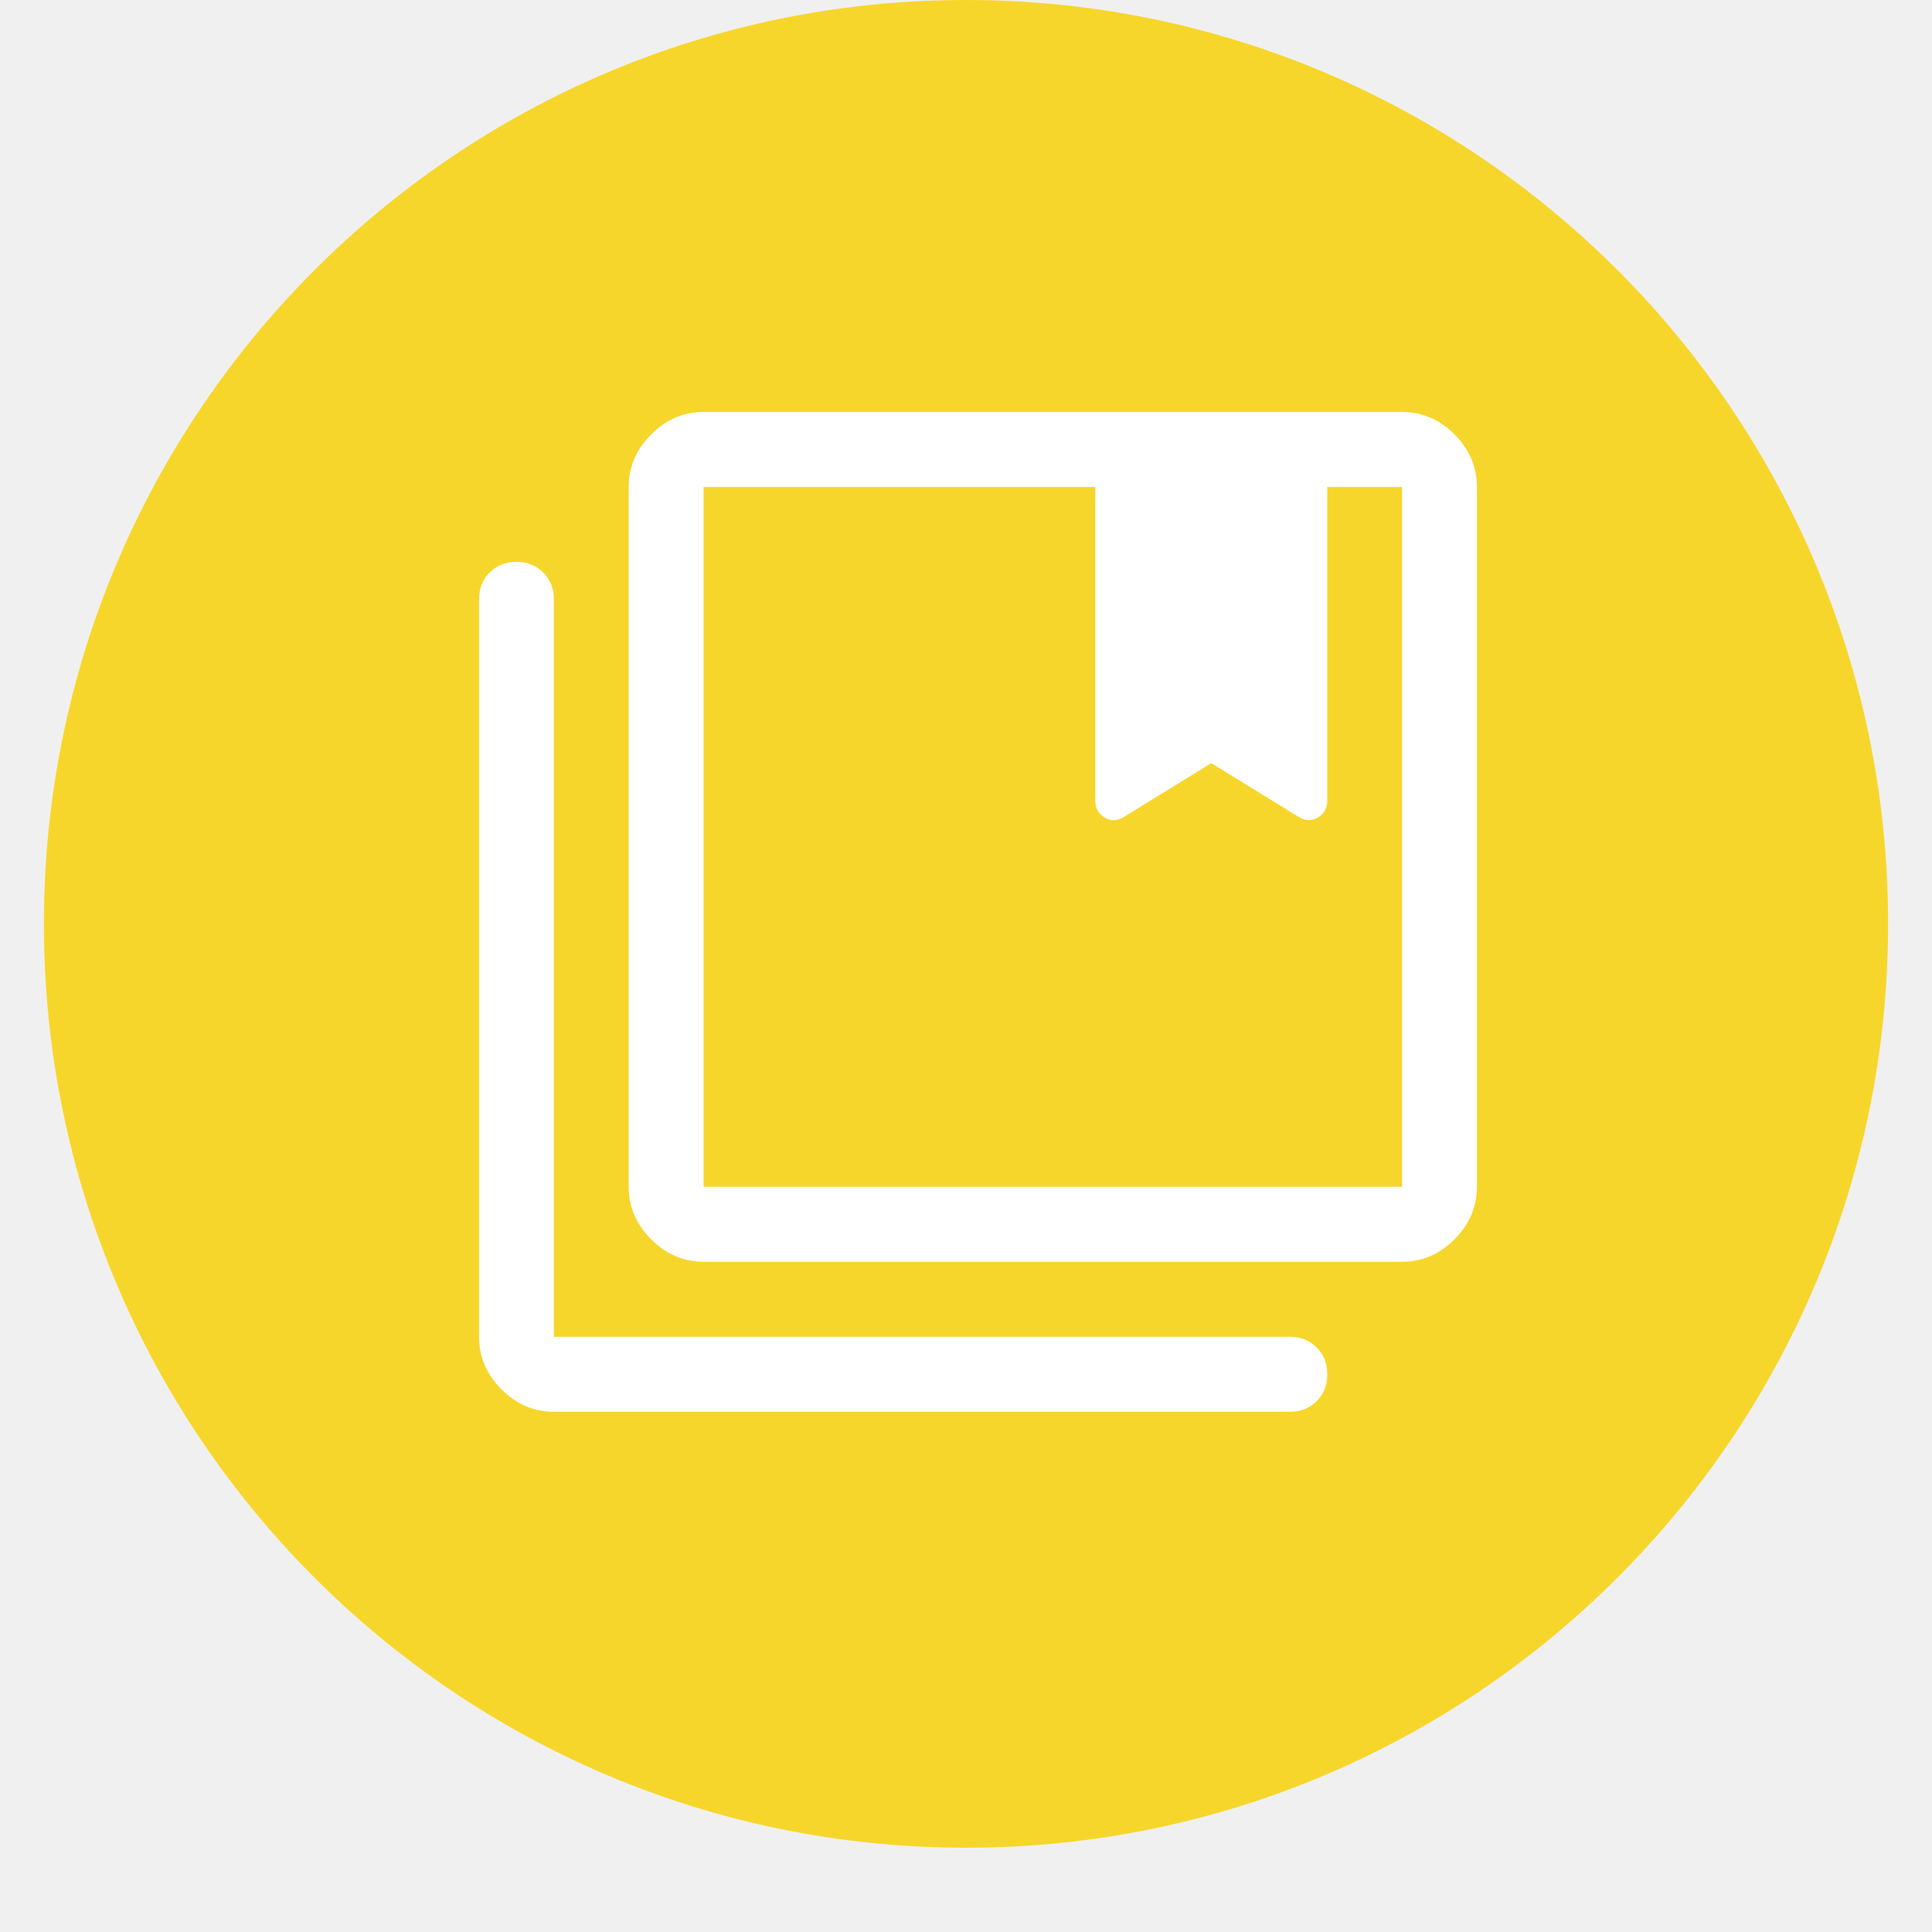
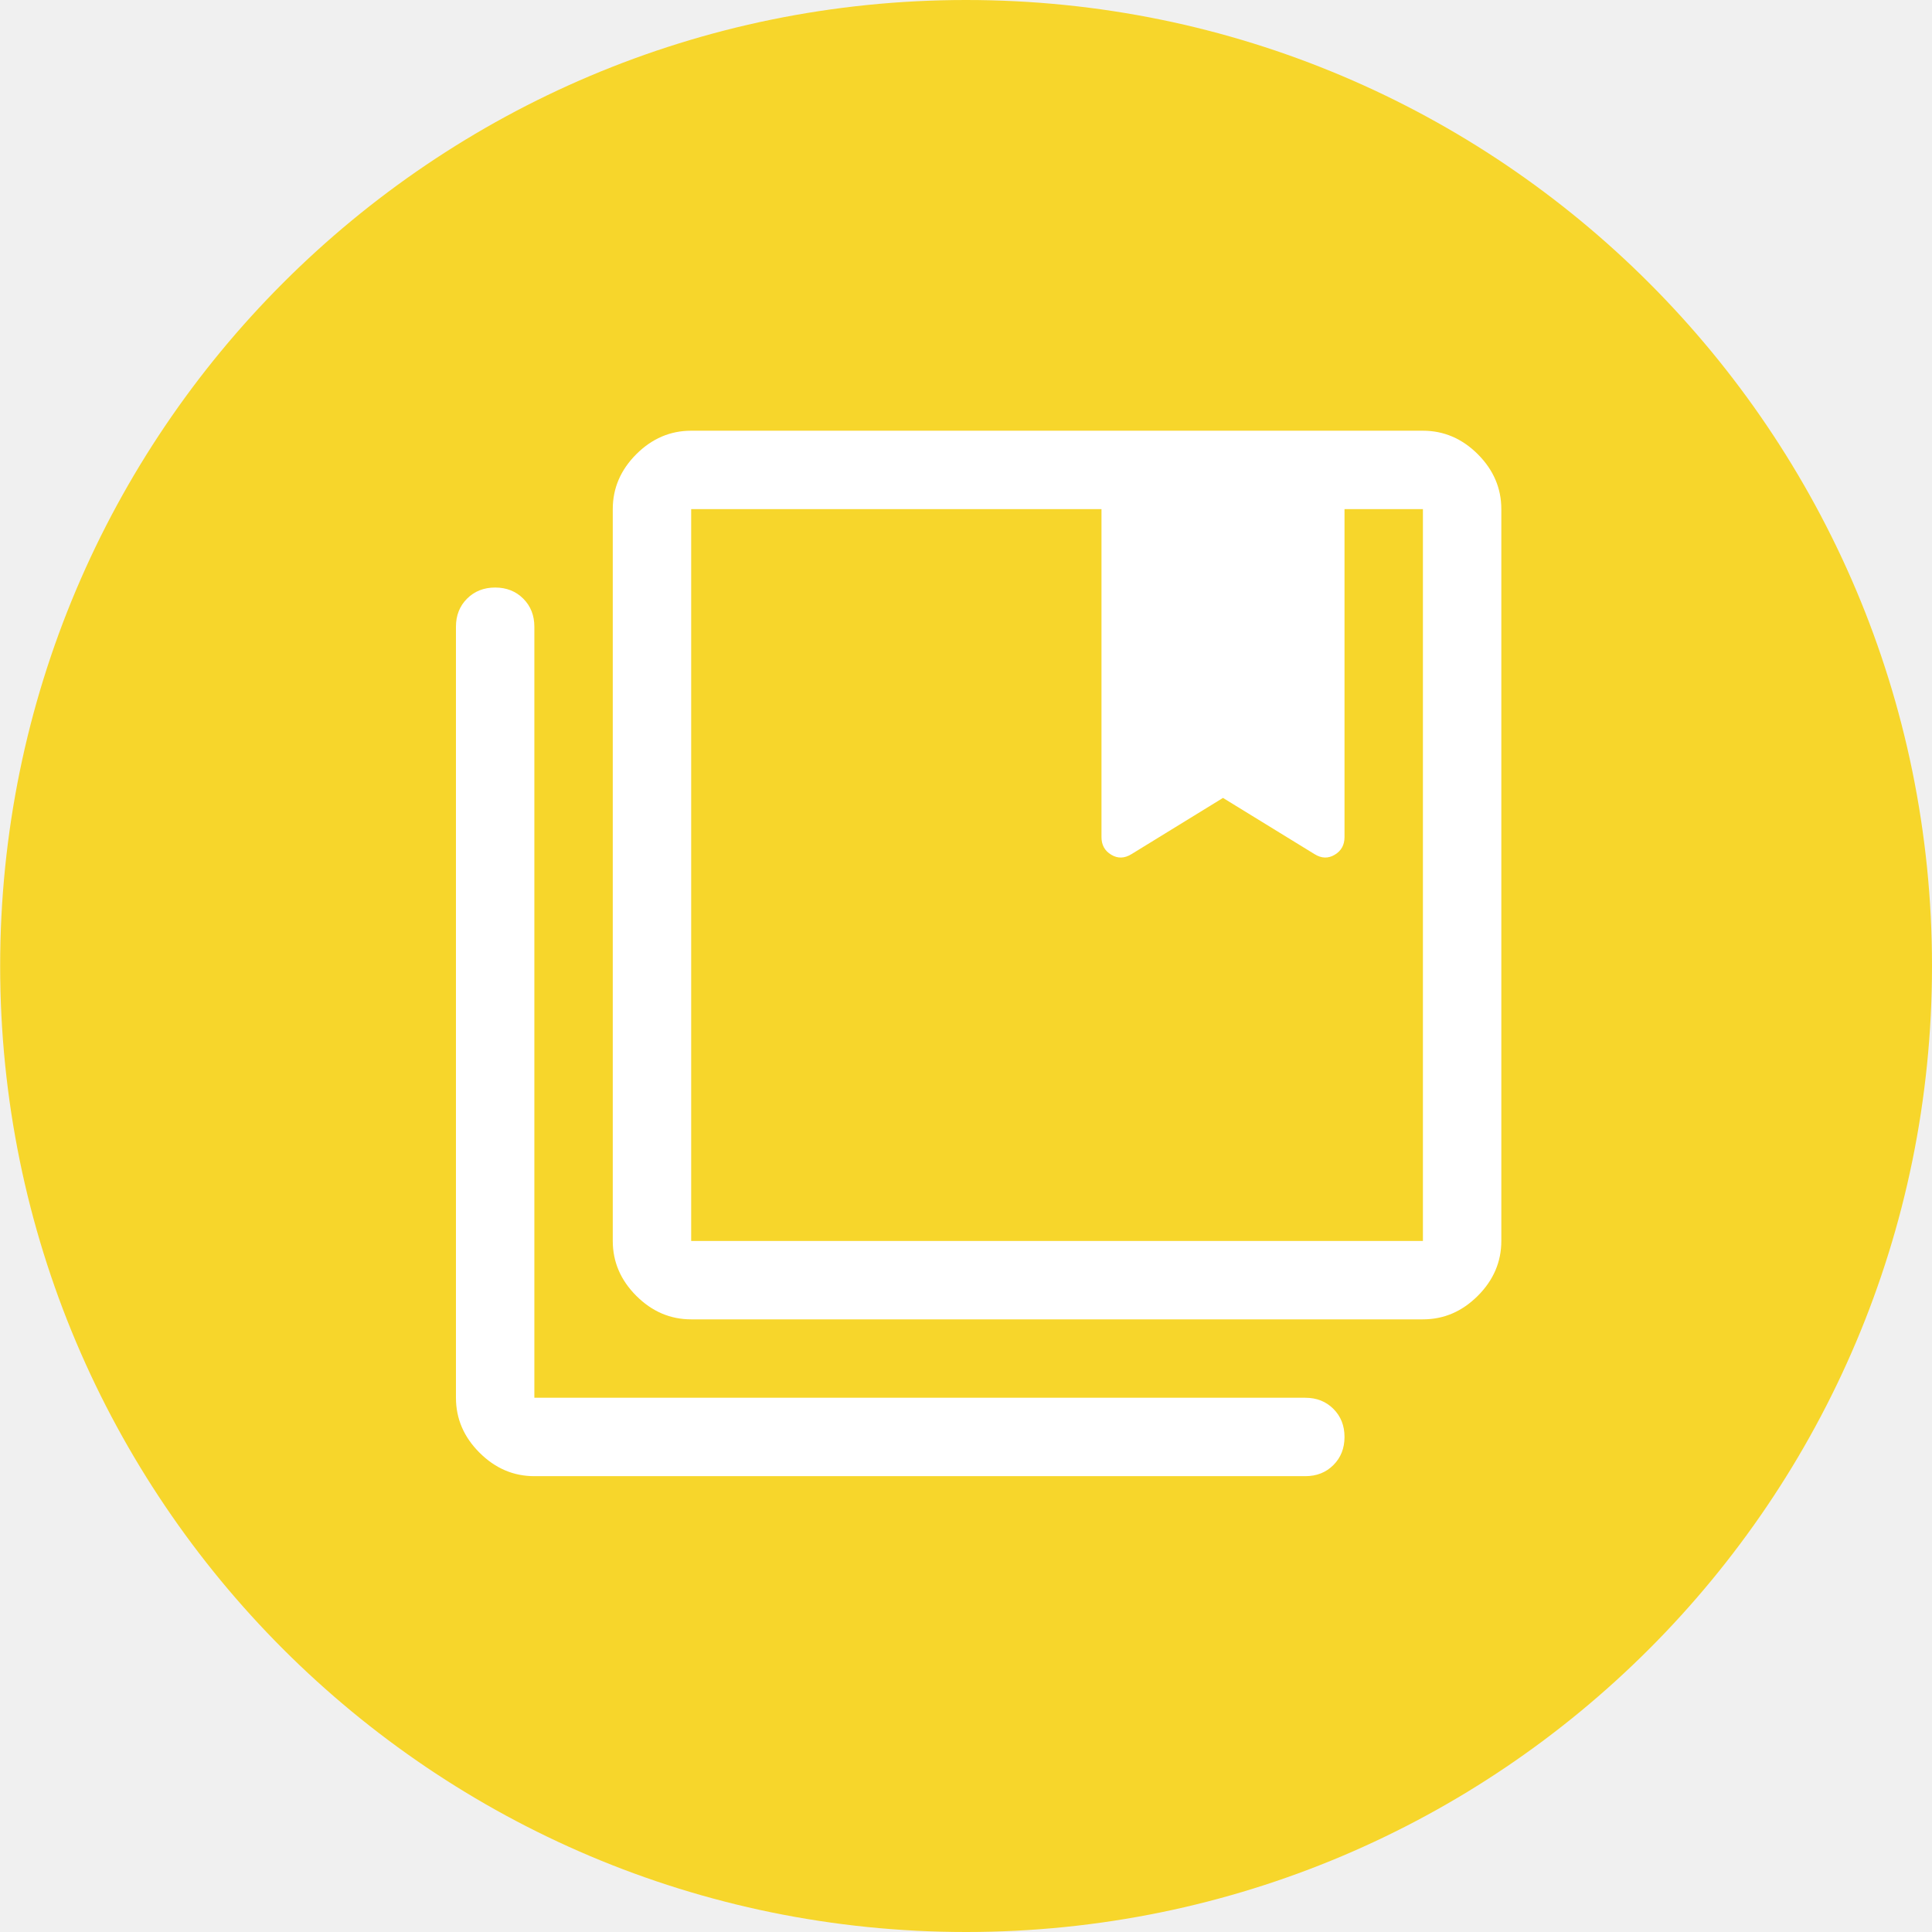
- <svg xmlns="http://www.w3.org/2000/svg" width="49" height="49" viewBox="0 0 21 22" fill="none">
-   <ellipse cx="10.5" cy="10.52" rx="10.5" ry="10.52" fill="#F7D62B" />
-   <path d="M7.512 13.514H15.466V5.545H14.614V9.117C14.614 9.202 14.578 9.266 14.507 9.309C14.436 9.352 14.363 9.349 14.287 9.302L13.293 8.69L12.299 9.302C12.223 9.349 12.149 9.352 12.078 9.309C12.007 9.266 11.972 9.202 11.972 9.117V5.545H7.512V13.514ZM7.512 14.368C7.284 14.368 7.085 14.283 6.915 14.112C6.744 13.941 6.659 13.742 6.659 13.514V5.545C6.659 5.317 6.744 5.118 6.915 4.947C7.085 4.776 7.284 4.691 7.512 4.691H15.466C15.693 4.691 15.892 4.776 16.063 4.947C16.233 5.118 16.318 5.317 16.318 5.545V13.514C16.318 13.742 16.233 13.941 16.063 14.112C15.892 14.283 15.693 14.368 15.466 14.368H7.512ZM5.807 16.076C5.58 16.076 5.381 15.991 5.21 15.82C5.04 15.649 4.955 15.45 4.955 15.222V6.825C4.955 6.702 4.995 6.6 5.075 6.519C5.156 6.439 5.258 6.398 5.381 6.398C5.504 6.398 5.606 6.439 5.686 6.519C5.767 6.6 5.807 6.702 5.807 6.825V15.222H14.188C14.311 15.222 14.413 15.262 14.493 15.343C14.574 15.424 14.614 15.526 14.614 15.649C14.614 15.772 14.574 15.874 14.493 15.955C14.413 16.036 14.311 16.076 14.188 16.076H5.807ZM11.972 5.545H14.614H11.972ZM7.512 5.545H15.466H7.512Z" fill="white" />
+ <svg xmlns="http://www.w3.org/2000/svg" width="48" height="48" viewBox="0 0 48 48" fill="none">
+   <ellipse cx="24.002" cy="24" rx="23.998" ry="24" fill="#F7D62B" />
+   <path d="M17.172 30.831H35.352V12.649H33.404V20.798C33.404 20.993 33.323 21.139 33.161 21.236C32.998 21.334 32.831 21.328 32.658 21.22L30.385 19.824L28.113 21.22C27.939 21.328 27.772 21.334 27.609 21.236C27.447 21.139 27.366 20.993 27.366 20.798V12.649H17.172V30.831ZM17.172 32.779C16.652 32.779 16.198 32.584 15.808 32.194C15.419 31.805 15.224 31.35 15.224 30.831V12.649C15.224 12.129 15.419 11.675 15.808 11.285C16.198 10.896 16.652 10.701 17.172 10.701H35.352C35.872 10.701 36.326 10.896 36.716 11.285C37.105 11.675 37.3 12.129 37.3 12.649V30.831C37.3 31.35 37.105 31.805 36.716 32.194C36.326 32.584 35.872 32.779 35.352 32.779H17.172ZM13.276 36.675C12.757 36.675 12.302 36.48 11.912 36.09C11.523 35.701 11.328 35.246 11.328 34.727V15.571C11.328 15.289 11.42 15.057 11.604 14.873C11.788 14.689 12.021 14.597 12.302 14.597C12.583 14.597 12.816 14.689 13 14.873C13.184 15.057 13.276 15.289 13.276 15.571V34.727H32.43C32.712 34.727 32.944 34.819 33.128 35.003C33.312 35.187 33.404 35.419 33.404 35.701C33.404 35.982 33.312 36.215 33.128 36.399C32.944 36.583 32.712 36.675 32.43 36.675H13.276ZM27.366 12.649H33.404H27.366ZM17.172 12.649H35.352H17.172Z" fill="white" />
</svg>
